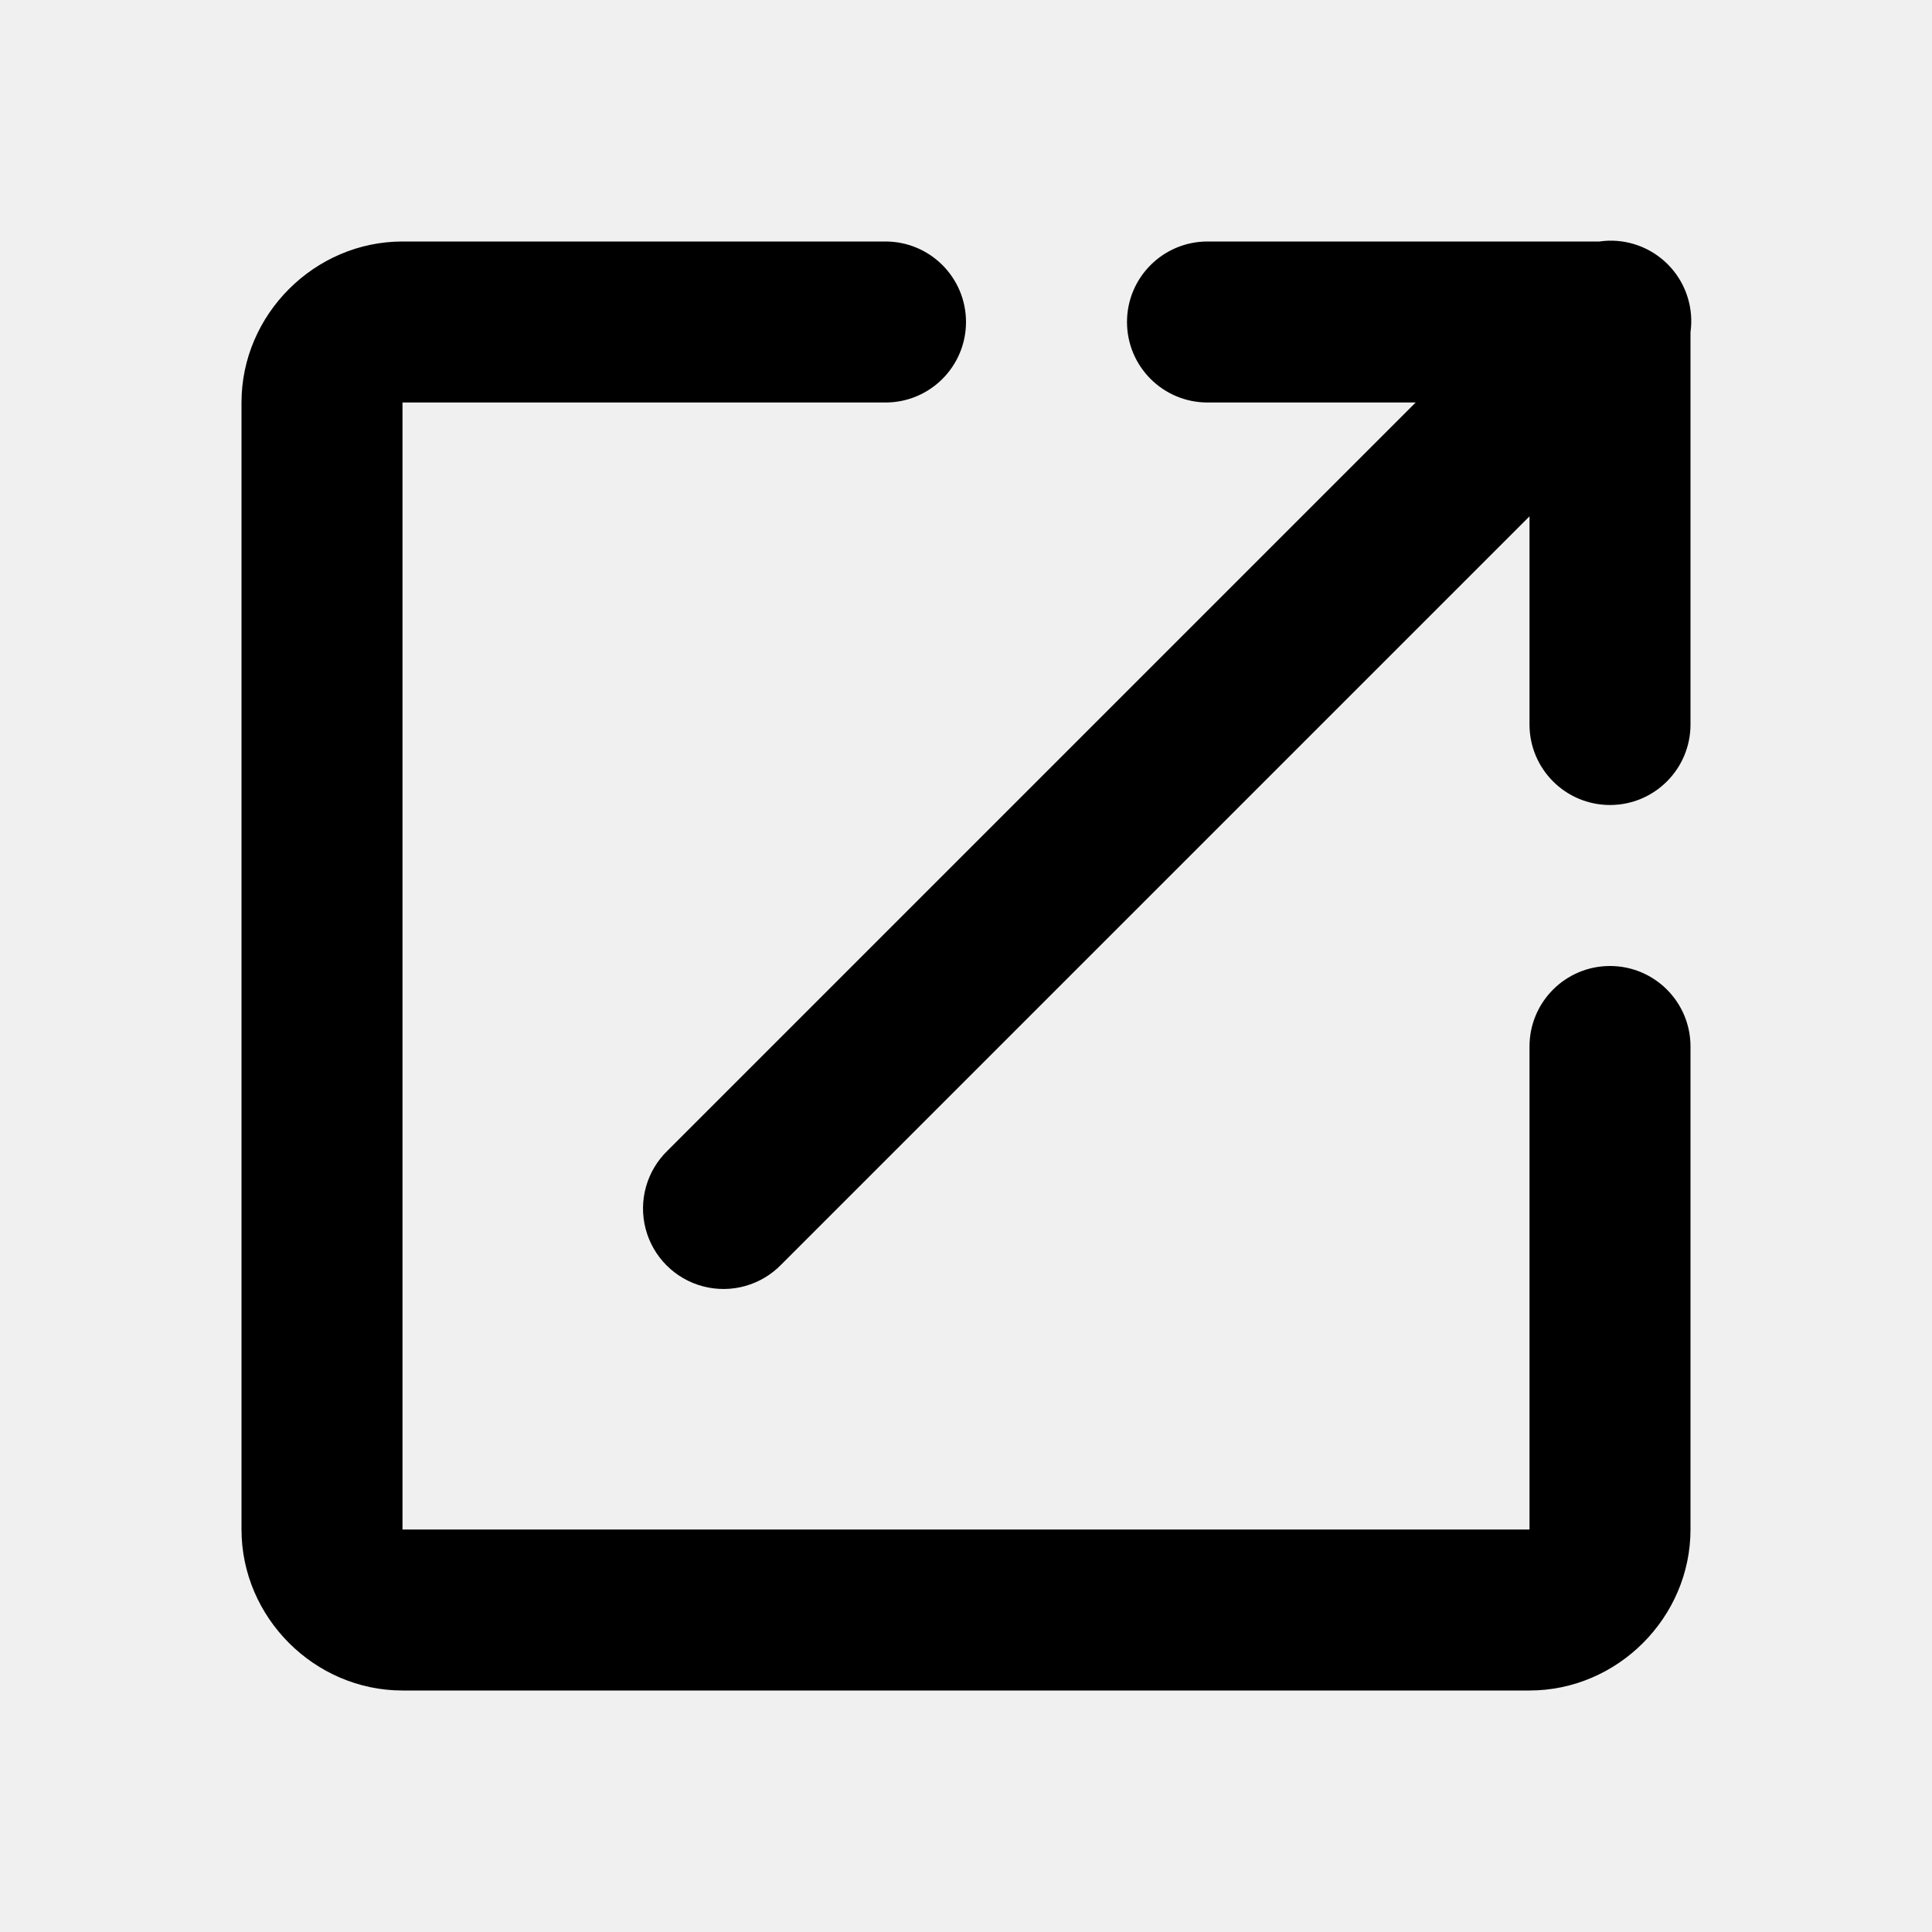
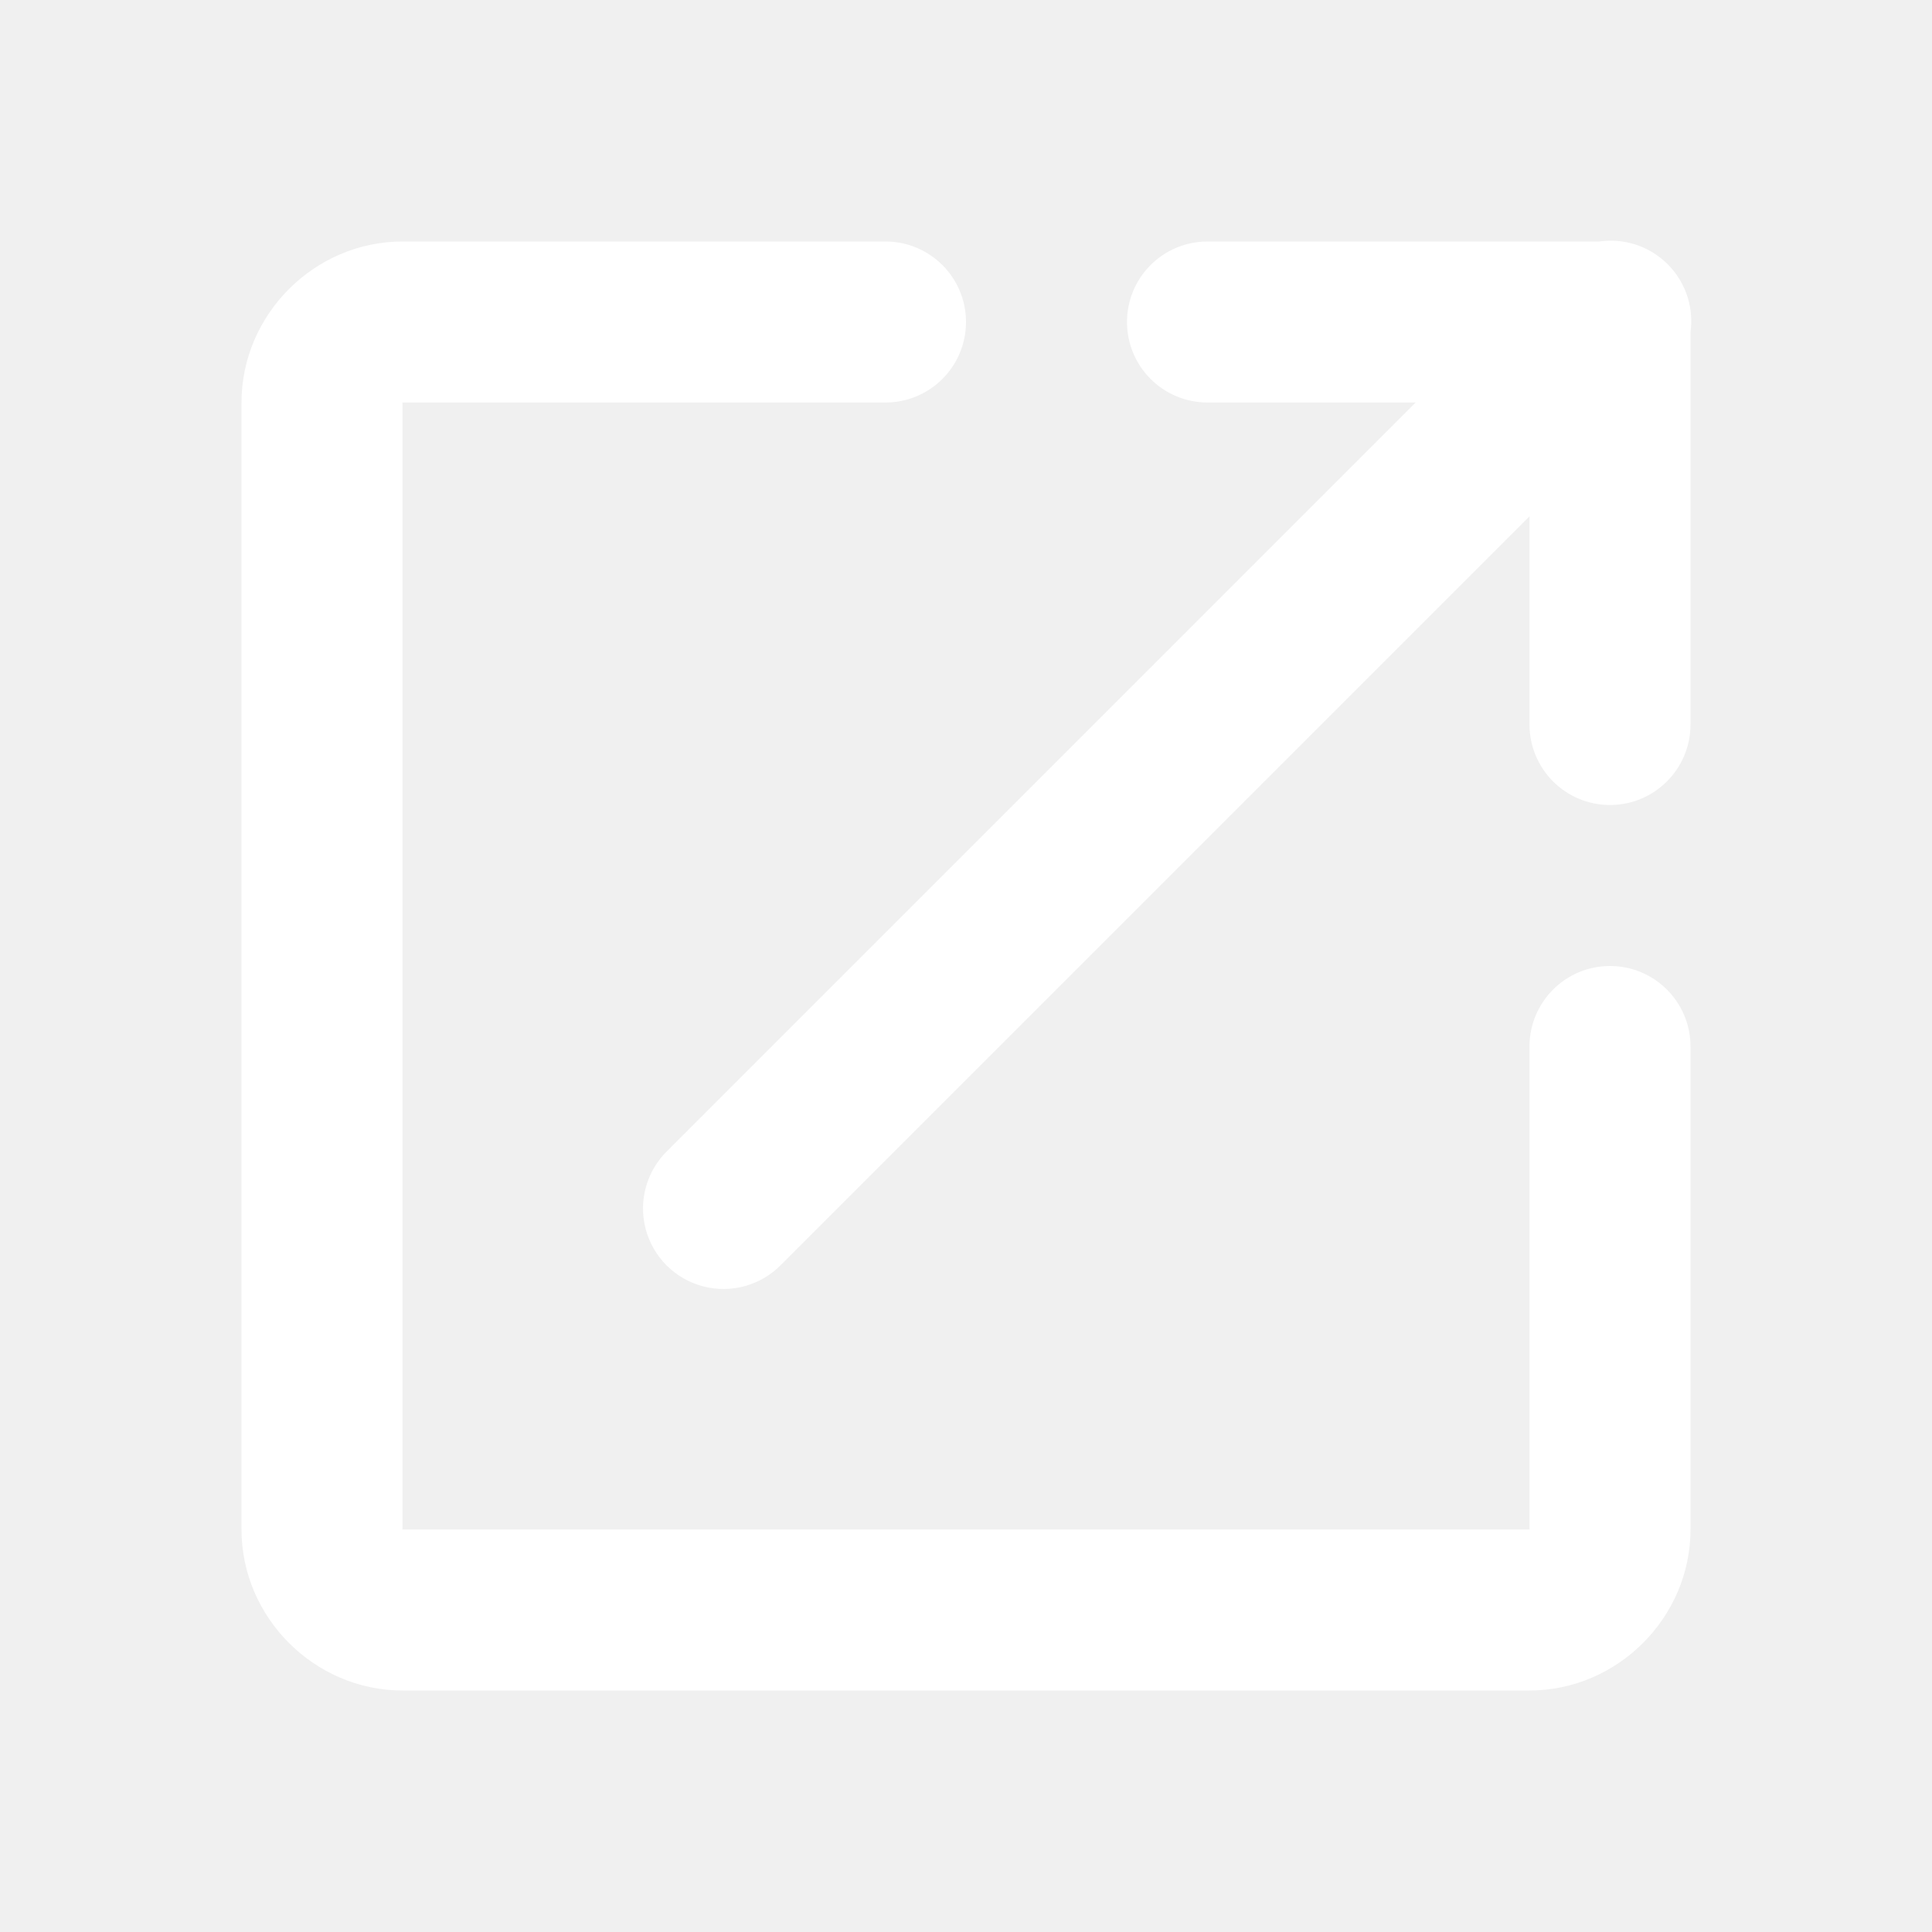
<svg xmlns="http://www.w3.org/2000/svg" viewBox="0 0 24 24" width="24px" height="24px">
-   <path d="M 19.98 2.99 A 1 1 0 0 0 19.869 3 L 15 3 A 1 1 0 1 0 15 5 L 17.586 5 L 8.293 14.293 A 1 1 0 1 0 9.707 15.707 L 19 6.414 L 19 9 A 1 1 0 1 0 21 9 L 21 4.127 A 1 1 0 0 0 19.98 2.99 z M 5 3 C 3.907 3 3 3.907 3 5 L 3 19 C 3 20.093 3.907 21 5 21 L 19 21 C 20.093 21 21 20.093 21 19 L 21 13 A 1 1 0 1 0 19 13 L 19 19 L 5 19 L 5 5 L 11 5 A 1 1 0 1 0 11 3 L 5 3 z" />
+   <path d="M 19.98 2.99 A 1 1 0 0 0 19.869 3 L 15 3 A 1 1 0 1 0 15 5 L 17.586 5 L 8.293 14.293 A 1 1 0 1 0 9.707 15.707 L 19 6.414 L 19 9 A 1 1 0 1 0 21 9 L 21 4.127 A 1 1 0 0 0 19.98 2.99 z M 5 3 C 3.907 3 3 3.907 3 5 L 3 19 C 3 20.093 3.907 21 5 21 L 19 21 C 20.093 21 21 20.093 21 19 L 21 13 A 1 1 0 1 0 19 13 L 19 19 L 5 19 L 5 5 L 11 5 A 1 1 0 1 0 11 3 L 5 3 z" fill="#ffffff" />
</svg>
